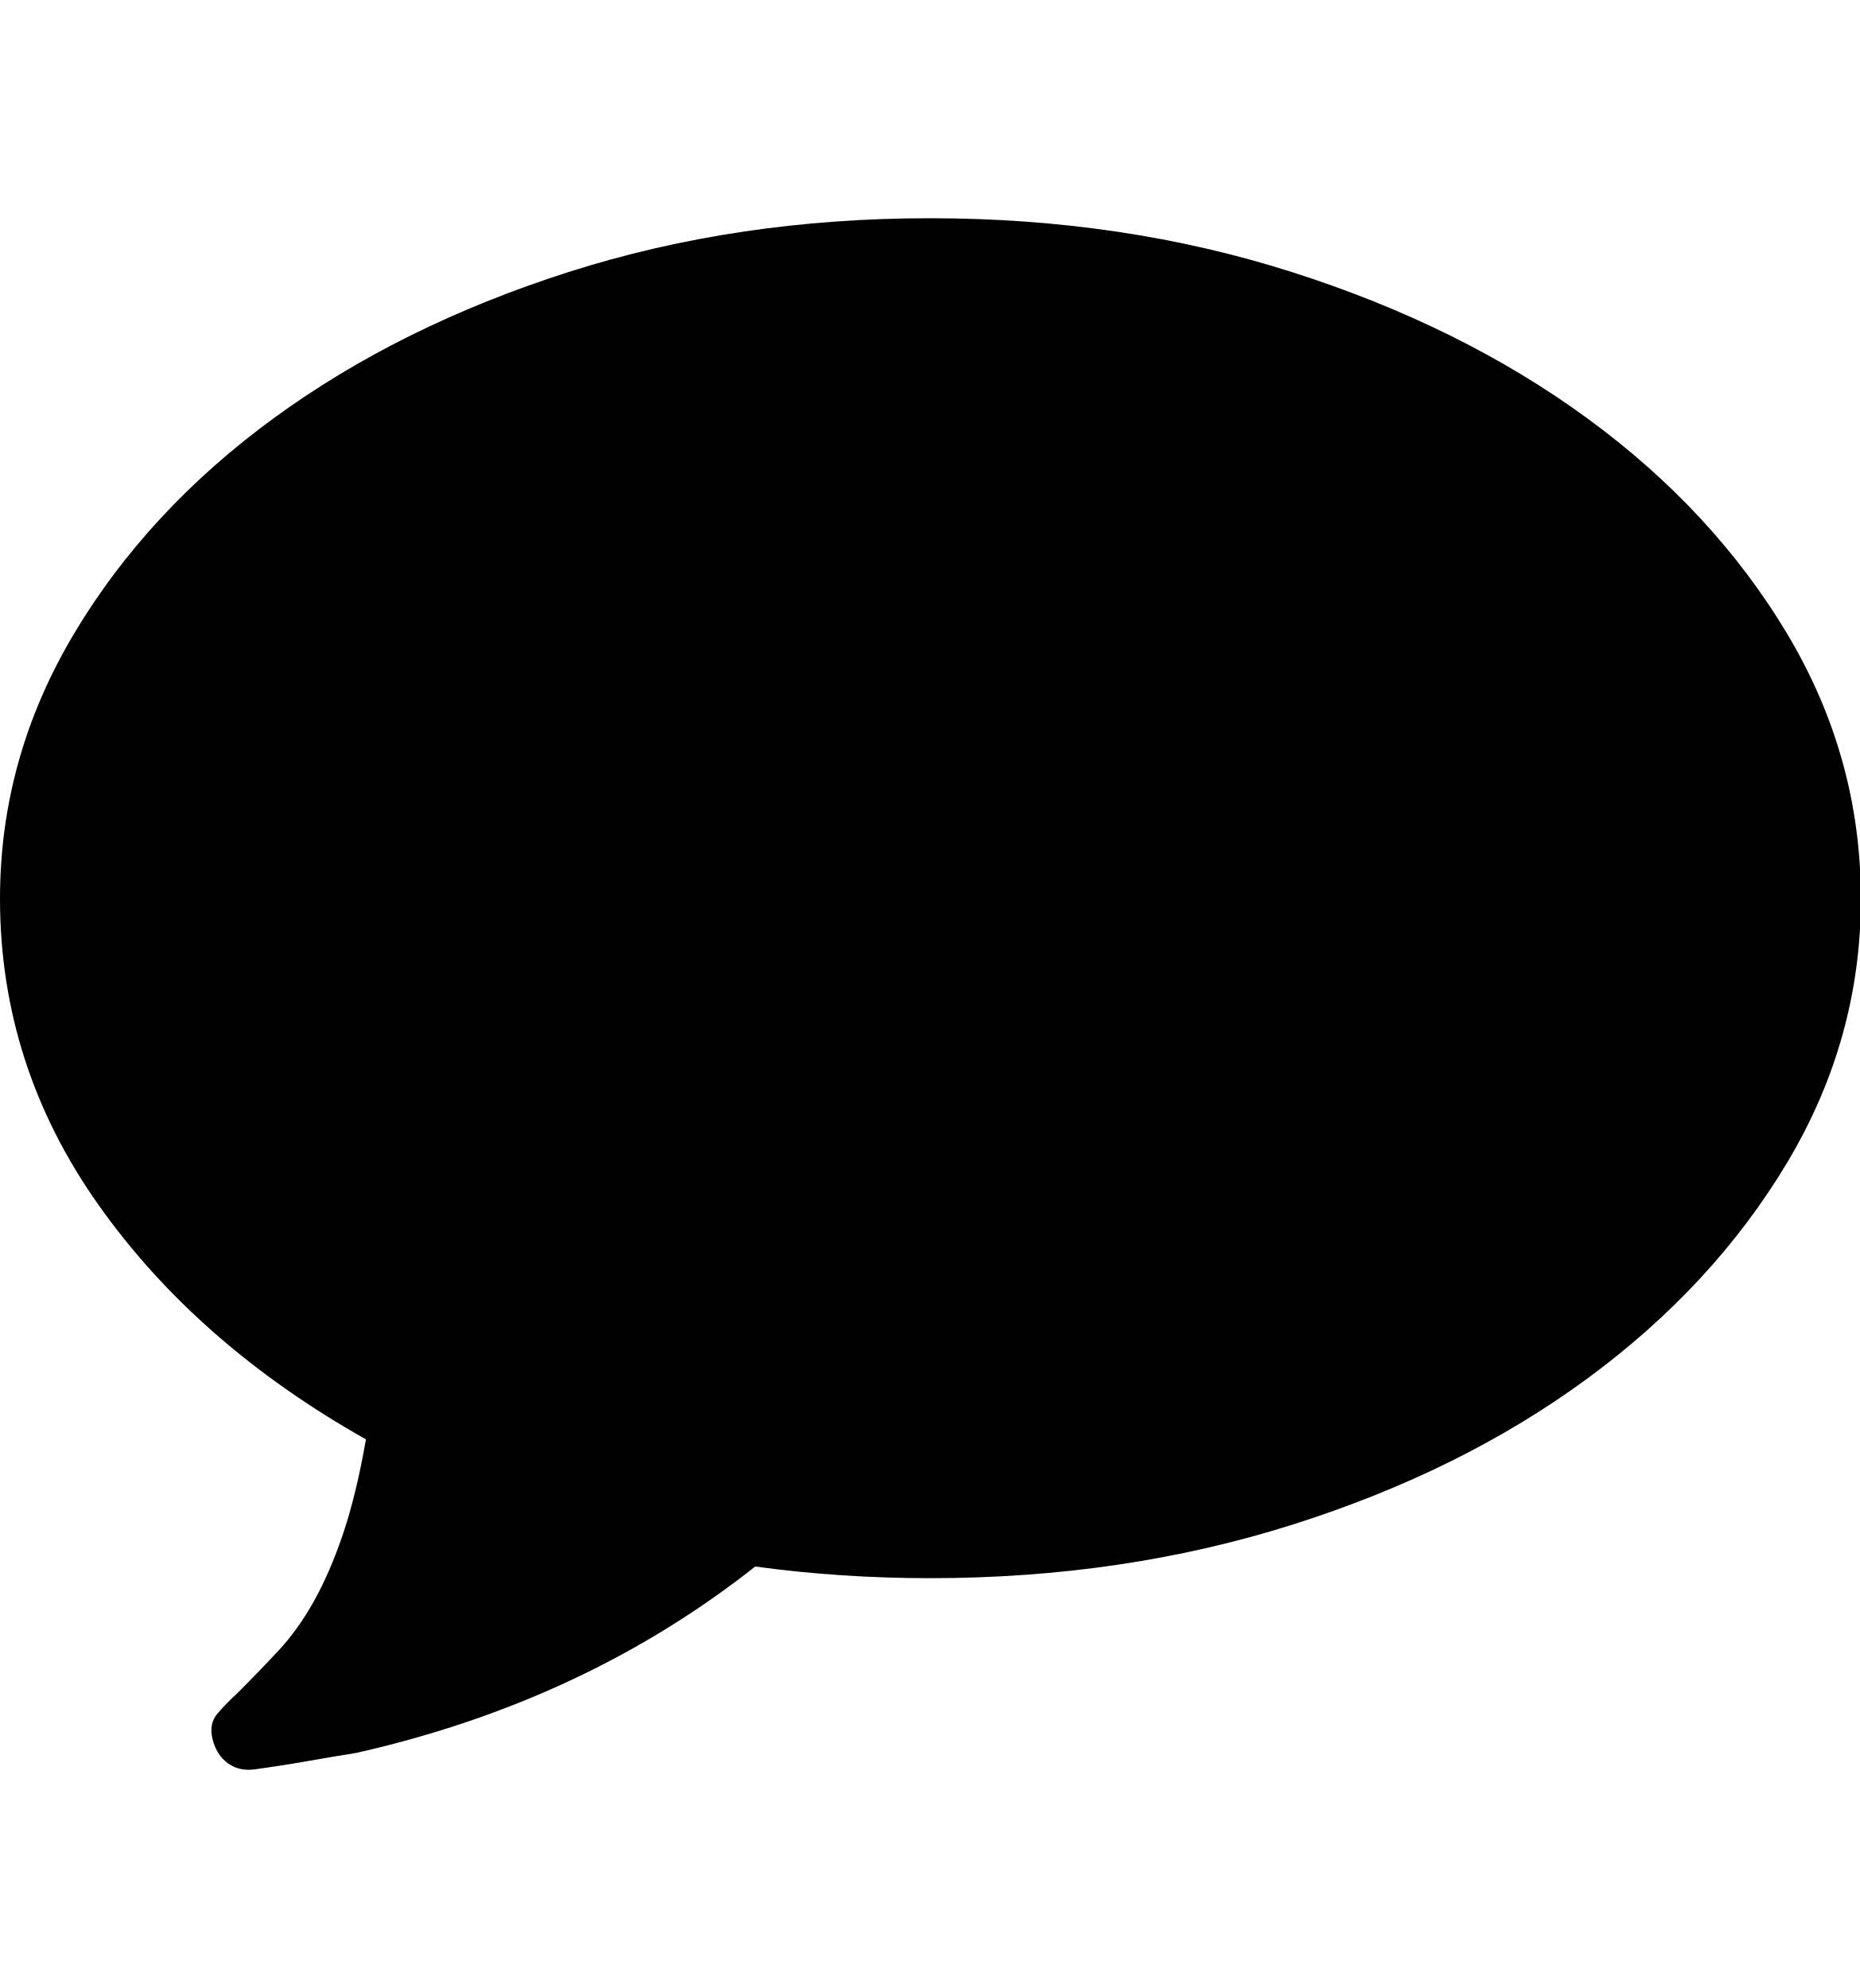
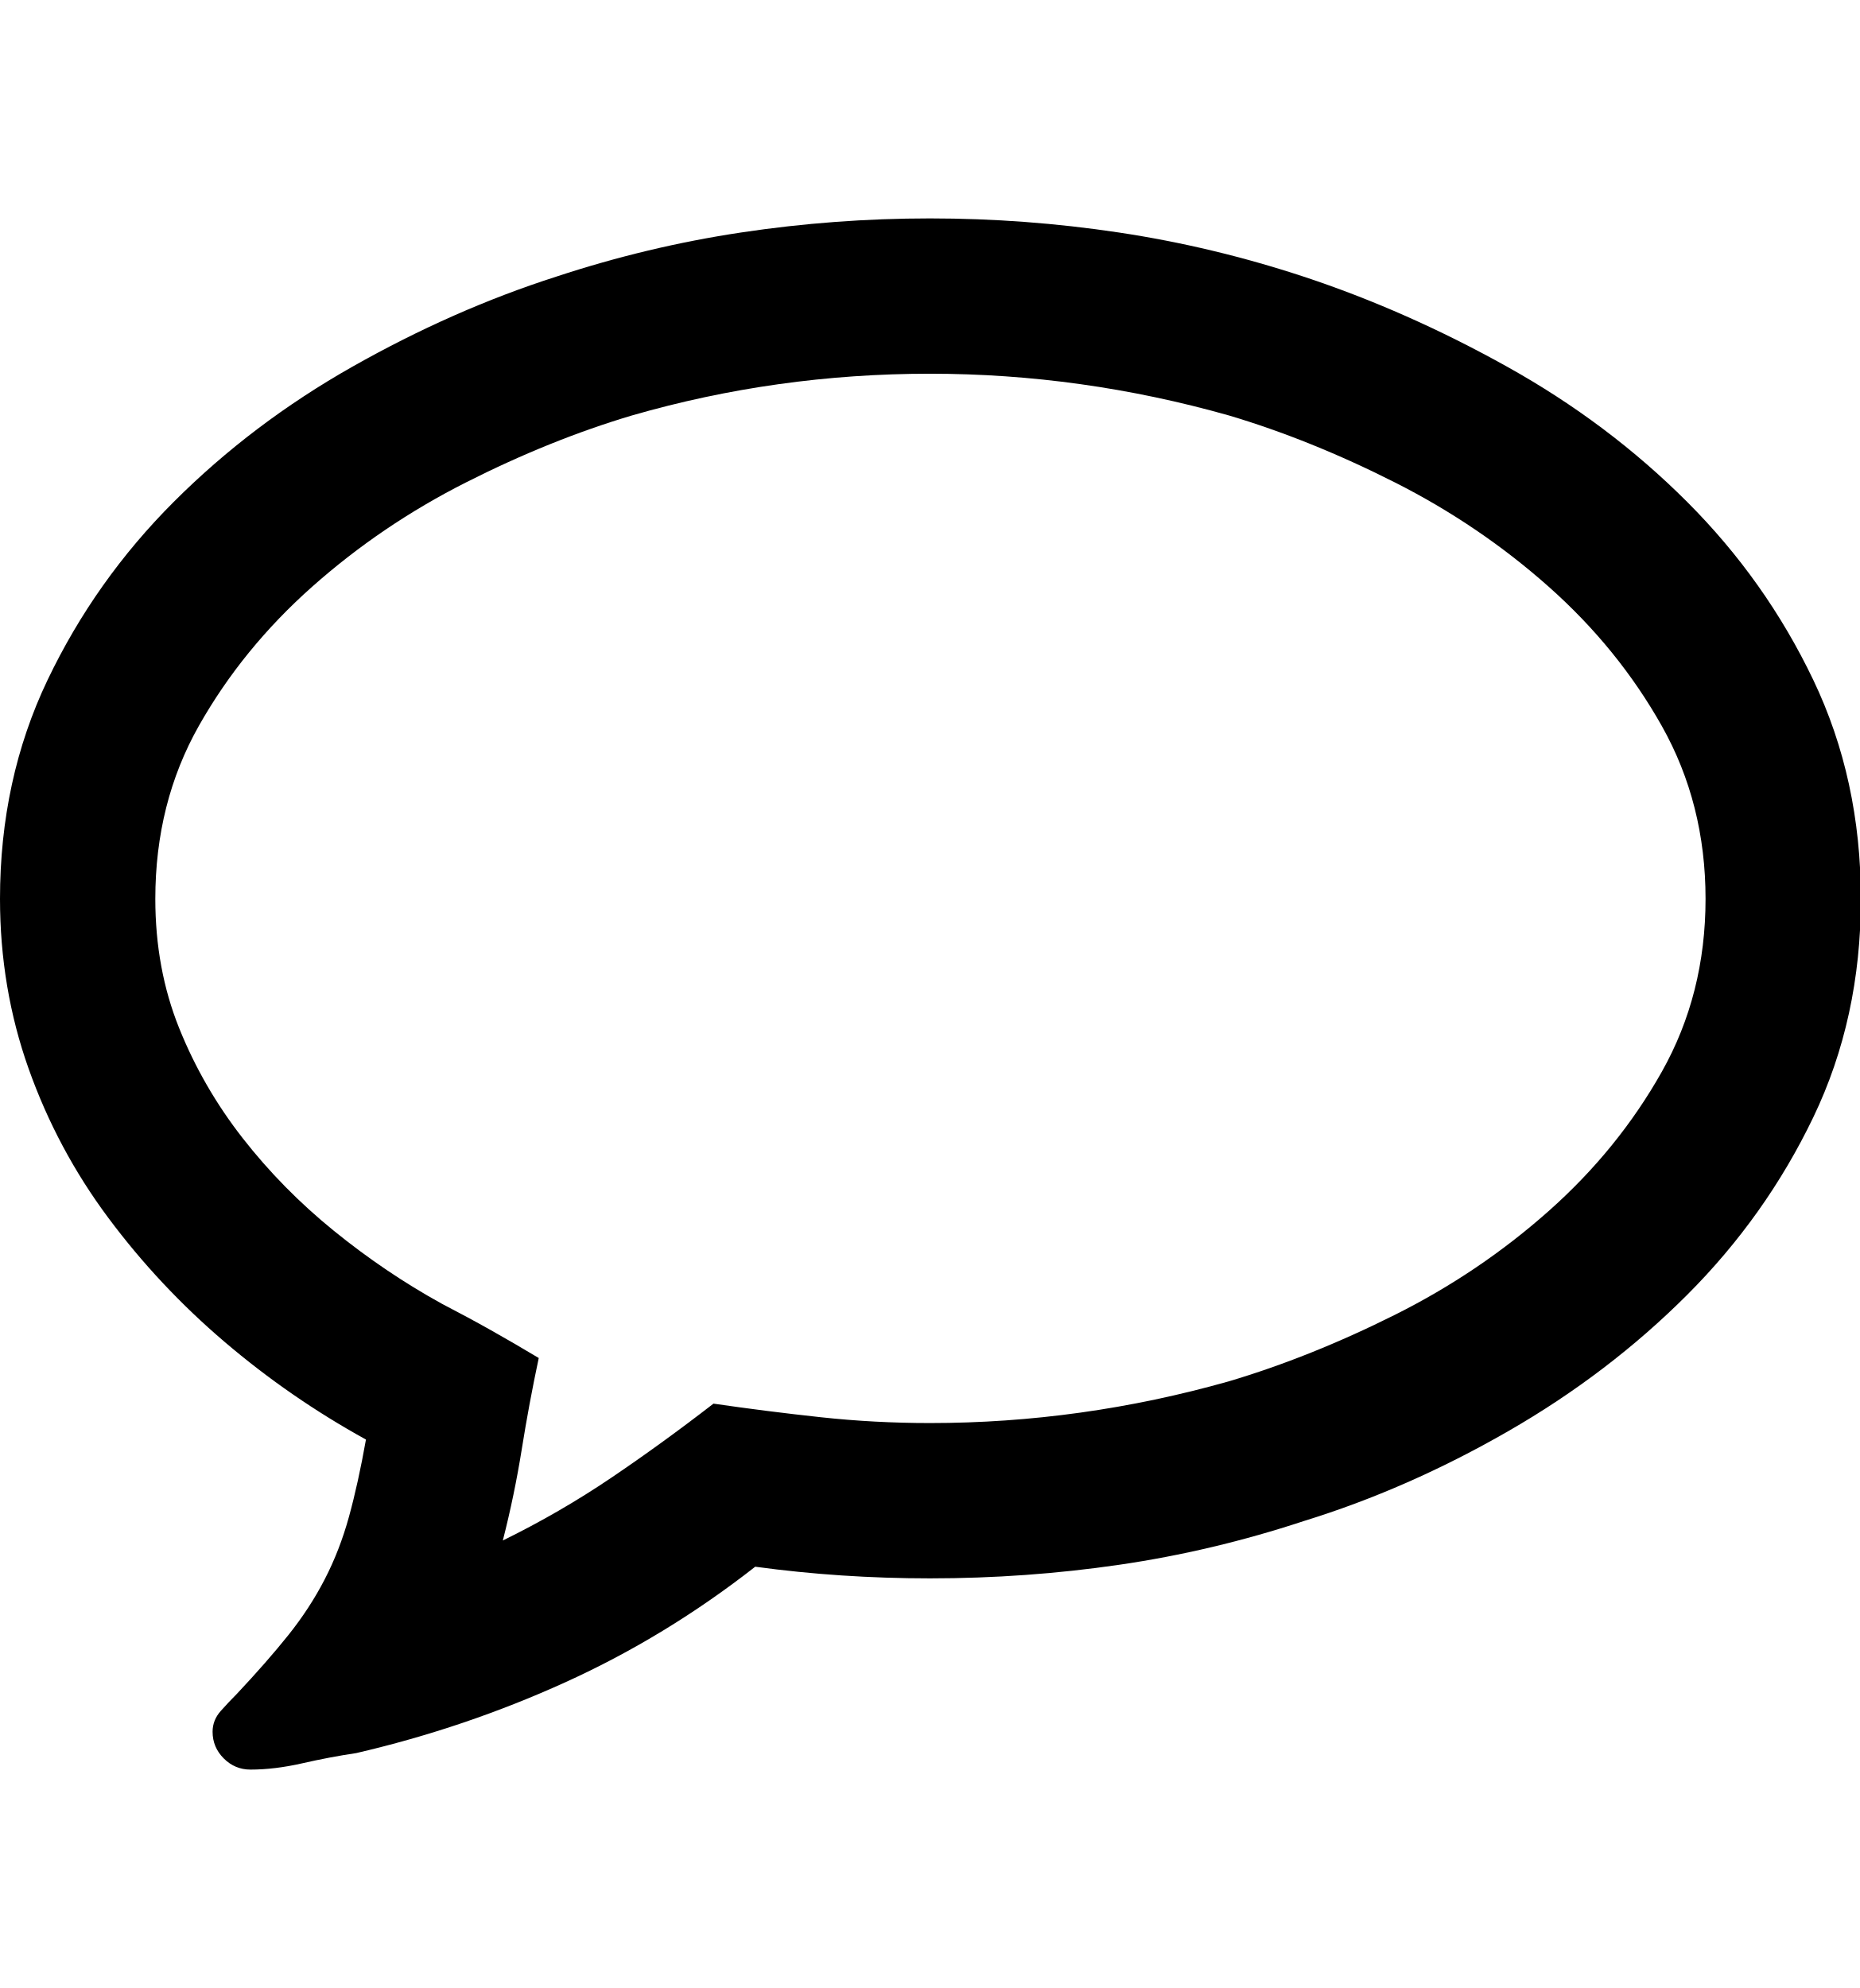
<svg xmlns="http://www.w3.org/2000/svg" height="1000px" width="935.547px">
  <g>
-     <path d="M0 452.055c0 -47.201 12.37 -91.553 37.109 -133.057c24.74 -41.504 58.269 -77.718 100.586 -108.642c42.318 -30.925 91.716 -55.42 148.194 -73.487c56.478 -18.066 117.106 -27.099 181.884 -27.099c64.779 0 125.489 9.033 182.129 27.099c56.641 18.067 106.12 42.562 148.438 73.487c42.318 30.924 75.846 67.057 100.586 108.398c24.739 41.341 37.109 85.775 37.109 133.301c0 47.201 -12.37 91.471 -37.109 132.813c-24.74 41.341 -58.268 77.555 -100.586 108.642c-42.318 31.087 -91.797 55.583 -148.438 73.486c-56.64 17.904 -117.35 26.856 -182.129 26.856c-29.947 0 -59.244 -1.953 -87.89 -5.859c-57.292 45.247 -124.186 76.497 -200.684 93.75c-8.138 1.302 -16.357 2.685 -24.658 4.15c-8.301 1.465 -17.171 2.848 -26.611 4.15c-5.209 0.651 -9.685 -0.407 -13.428 -3.174c-3.744 -2.766 -6.266 -6.754 -7.568 -11.962c-1.302 -5.209 -0.489 -9.522 2.441 -12.94c2.93 -3.418 6.185 -6.754 9.766 -10.01c7.487 -7.487 14.485 -14.729 20.996 -21.728c6.51 -6.999 12.451 -15.3 17.822 -24.903c5.371 -9.602 10.254 -20.914 14.648 -33.935c4.395 -13.021 8.22 -28.809 11.475 -47.363c-56.641 -31.901 -101.481 -71.208 -134.521 -117.92c-33.041 -46.713 -49.561 -98.063 -49.561 -154.053c0 0 0 0 0 0" />
+     <path d="M0 452.148c0 -40.039 7.975 -76.742 23.926 -110.107c15.95 -33.366 37.109 -63.233 63.476 -89.6c26.368 -26.367 56.397 -49.072 90.088 -68.115c33.692 -19.043 67.79 -34.099 102.295 -45.166c30.599 -10.091 61.605 -17.497 93.018 -22.217c31.412 -4.72 63.069 -7.08 94.97 -7.08c31.901 0 63.558 2.36 94.971 7.08c31.413 4.72 62.419 12.126 93.018 22.217c34.505 11.393 68.685 26.53 102.539 45.41c33.854 18.88 63.965 41.504 90.332 67.871c26.367 26.367 47.526 56.234 63.476 89.6c15.951 33.365 23.926 70.068 23.926 110.107c0 40.039 -7.975 76.66 -23.926 109.863c-15.95 33.203 -37.109 62.989 -63.476 89.356c-26.367 26.367 -56.397 49.235 -90.088 68.603c-33.691 19.369 -67.953 34.424 -102.783 45.166c-30.599 10.091 -61.524 17.416 -92.774 21.973c-31.25 4.557 -62.988 6.836 -95.215 6.836c-29.947 0 -59.244 -1.953 -87.89 -5.86c-29.948 23.438 -61.768 42.806 -95.459 58.106c-33.692 15.299 -68.766 27.181 -105.225 35.644c-8.789 1.303 -17.822 3.012 -27.099 5.127c-9.278 2.116 -17.985 3.174 -26.123 3.174c-5.209 0 -9.685 -1.871 -13.428 -5.615c-3.744 -3.743 -5.615 -8.219 -5.615 -13.428c0 -3.906 1.383 -7.405 4.15 -10.498c2.767 -3.092 5.452 -5.94 8.057 -8.545c10.091 -10.742 18.717 -20.589 25.879 -29.541c7.161 -8.951 13.265 -18.31 18.31 -28.076c5.046 -9.765 9.115 -20.264 12.207 -31.494c3.093 -11.23 5.941 -24.17 8.545 -38.818c-25.391 -13.998 -49.072 -30.355 -71.045 -49.073c-21.973 -18.717 -41.504 -39.55 -58.594 -62.5c-17.089 -22.949 -30.436 -47.933 -40.039 -74.951c-9.603 -27.018 -14.404 -55.501 -14.404 -85.449c0 0 0 0 0 0m78.125 0c0 23.438 3.988 45.085 11.963 64.941c7.975 19.857 18.636 38.33 31.982 55.42c13.347 17.09 28.646 32.634 45.899 46.631c17.252 13.998 35.319 26.205 54.199 36.621c8.789 4.558 17.09 9.033 24.902 13.428c7.813 4.395 15.788 9.033 23.926 13.916c-3.255 15.3 -6.103 30.599 -8.545 45.898c-2.441 15.3 -5.615 30.599 -9.521 45.899c19.205 -9.44 37.353 -19.938 54.443 -31.494c17.09 -11.556 34.261 -24.007 51.514 -37.354c17.903 2.604 35.888 4.883 53.955 6.836c18.066 1.953 36.377 2.93 54.931 2.93c50.782 0 100.912 -6.999 150.391 -20.996c27.344 -8.138 55.176 -19.287 83.496 -33.447c28.32 -14.161 54.118 -31.576 77.393 -52.247c23.274 -20.67 42.236 -44.026 56.885 -70.068c14.648 -26.042 21.972 -55.013 21.972 -86.914c0 -31.901 -7.324 -60.872 -21.972 -86.914c-14.649 -26.042 -33.611 -49.398 -56.885 -70.068c-23.275 -20.671 -49.073 -38.168 -77.393 -52.491c-28.32 -14.323 -56.152 -25.553 -83.496 -33.691c-49.479 -13.997 -99.609 -20.996 -150.391 -20.996c-51.432 0 -101.399 6.999 -149.902 20.996c-27.344 8.138 -55.176 19.368 -83.496 33.691c-28.32 14.323 -54.118 31.82 -77.393 52.491c-23.274 20.67 -42.236 43.945 -56.884 69.824c-14.649 25.879 -21.973 54.931 -21.973 87.158c0 0 0 0 0 0" />
  </g>
</svg>
